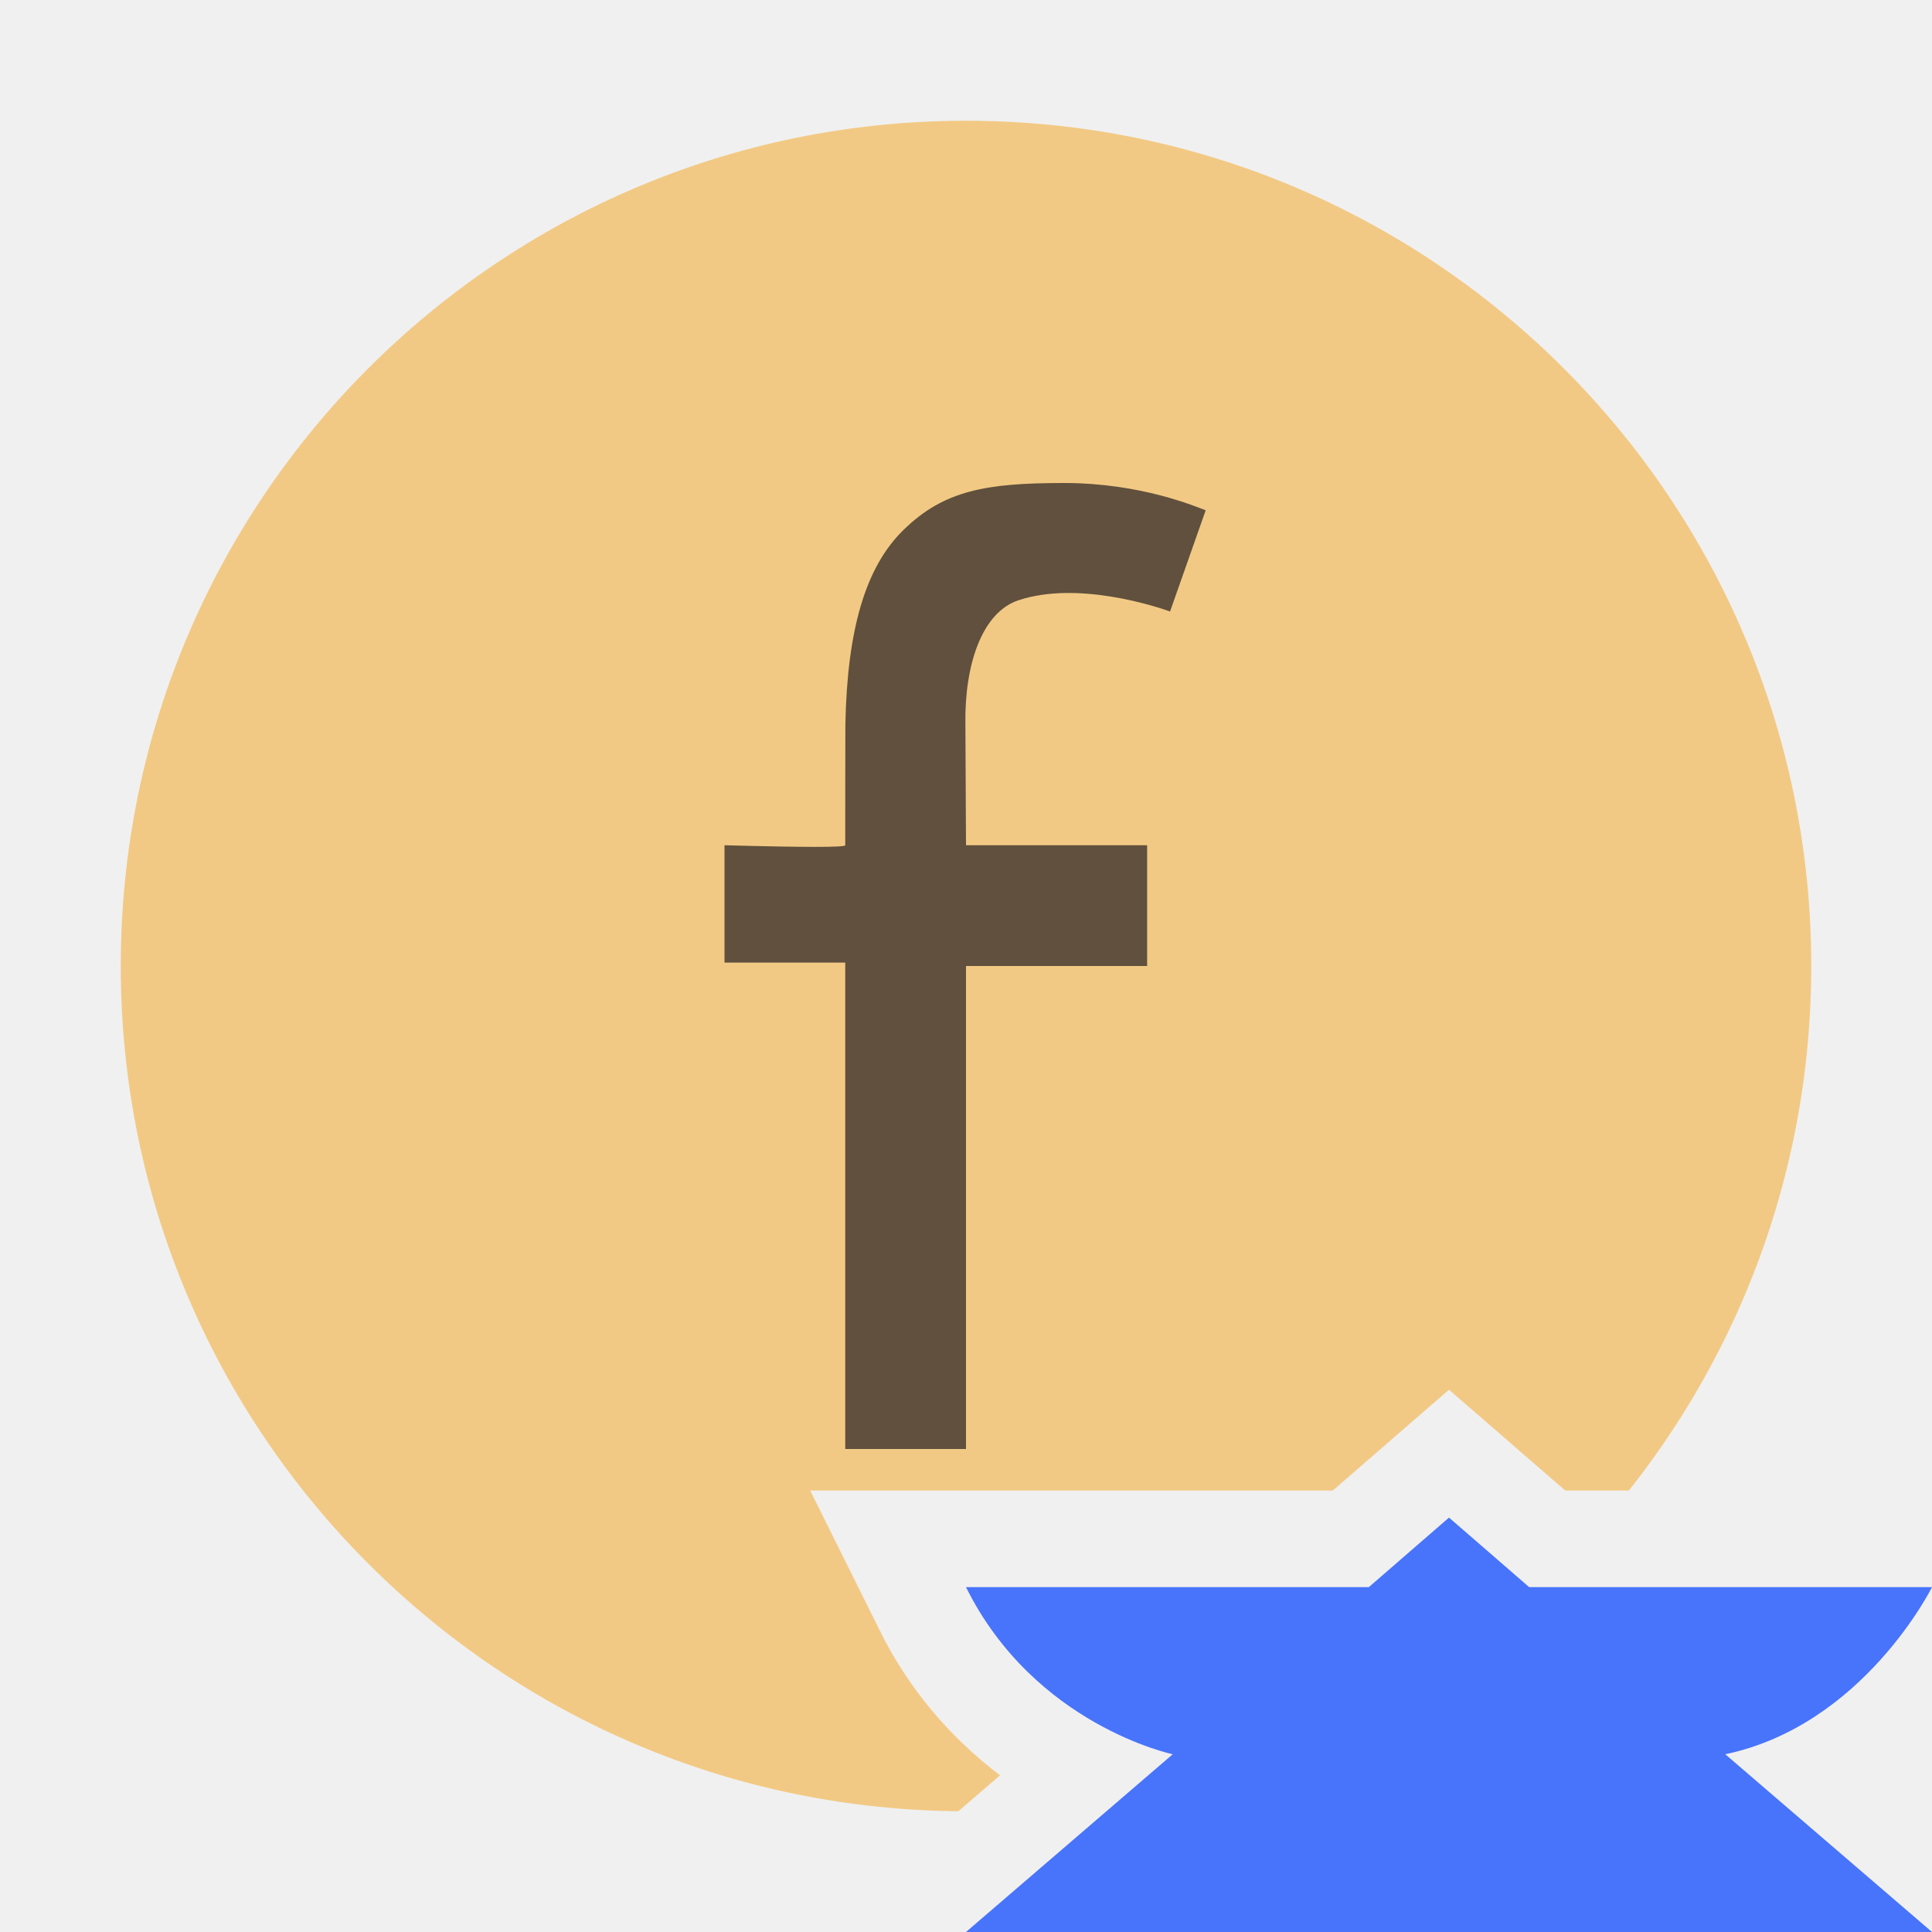
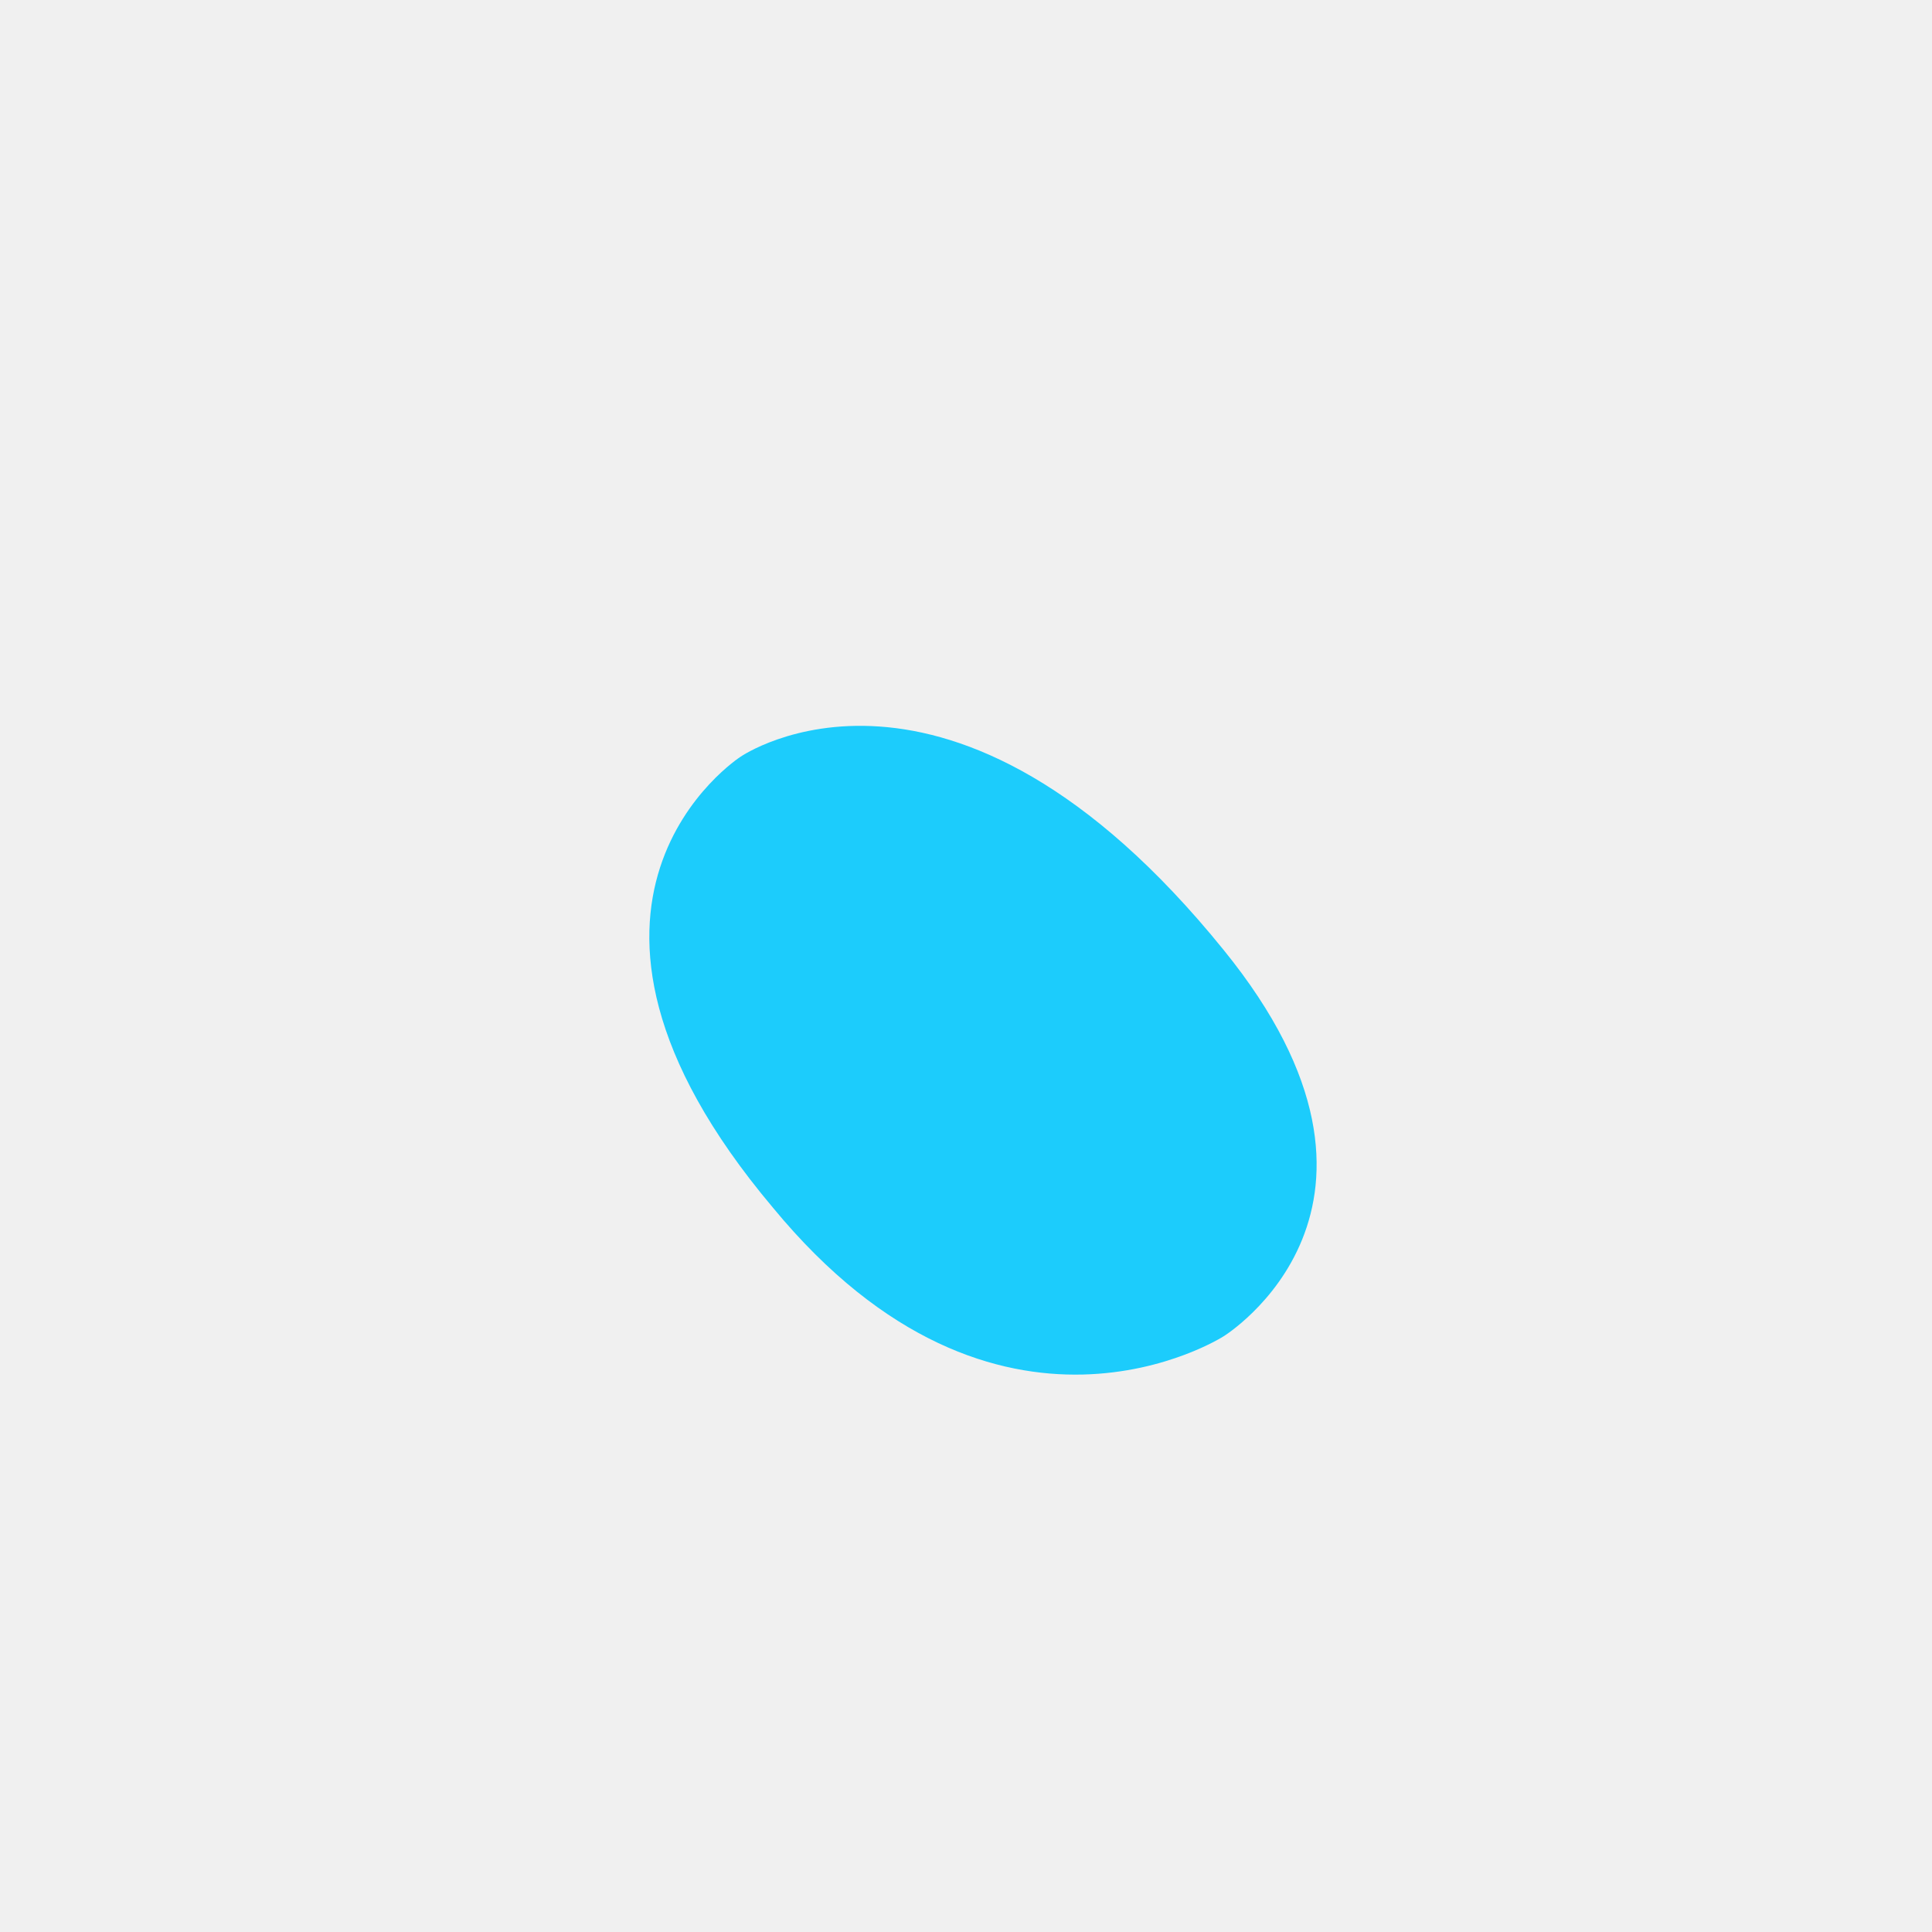
- <svg xmlns="http://www.w3.org/2000/svg" xmlns:xlink="http://www.w3.org/1999/xlink" width="16" height="16" viewBox="0 0 16 16">
-   <g fill="none" fill-rule="evenodd" mask="url(#mask)">
-     <path fill="#F4AF3D" fill-opacity=".6" d="M15,8 C15,11.866 11.866,15 8,15 C4.134,15 1,11.866 1,8 C1,4.134 4.134,1 8,1 C11.866,1 15,4.134 15,8" />
-     <path fill="#231F20" fill-opacity=".7" d="M1,8 L2,8 L2,4 L3.5,4 L3.5,3 L2,3 C1.997,2.362 1.995,2.028 1.995,2 C1.987,1.503 2.133,1.073 2.432,0.972 C2.92,0.808 3.569,1.021 3.69,1.064 L3.985,0.226 C3.909,0.199 3.456,0 2.811,0 C2.167,1.40512602e-16 1.817,0.061 1.482,0.389 C1.165,0.698 1.016,1.22 1.001,2 C1,2.045 1,2.953 1,3 C1,3.018 0.667,3.018 0,3 L0,3.972 L1,3.972 L1,8 Z" transform="translate(6 4)" />
-   </g>
-   <use xlink:href="#avro" fill="#0040ff" fill-opacity=".7" transform="translate(8 16) scale(8)" />
-   <defs>
-     <path id="avro" d="M 0.5,0 h -0.5 l 0.214,-0.184 s -0.143,-0.03 -0.214,-0.173 h 0.417 l 0.083,-0.072 l 0.083,0.072 h 0.417 s -0.071,0.143 -0.214,0.173 l 0.214,0.184 z" />
-     <mask id="mask">
-       <rect width="16" height="16" fill="white" />
-       <use xlink:href="#avro" transform="translate(8 16) scale(8)" fill="black" stroke="black" stroke-width="0.2" />
-     </mask>
-   </defs>
+ <svg xmlns="http://www.w3.org/2000/svg" width="16" height="16" viewBox="11 12 12 12" fill-opacity="1">
+   <path fill="#1cccfc" d="   M 15.6 16.7 S 14.2 17.6 15.8 19.5 C 17.2 21.2 18.6 20.3 18.6 20.3 S 19.9 19.5 18.6 17.9 C 16.9 15.8 15.6 16.7 15.6 16.7 Z   " />
</svg>
